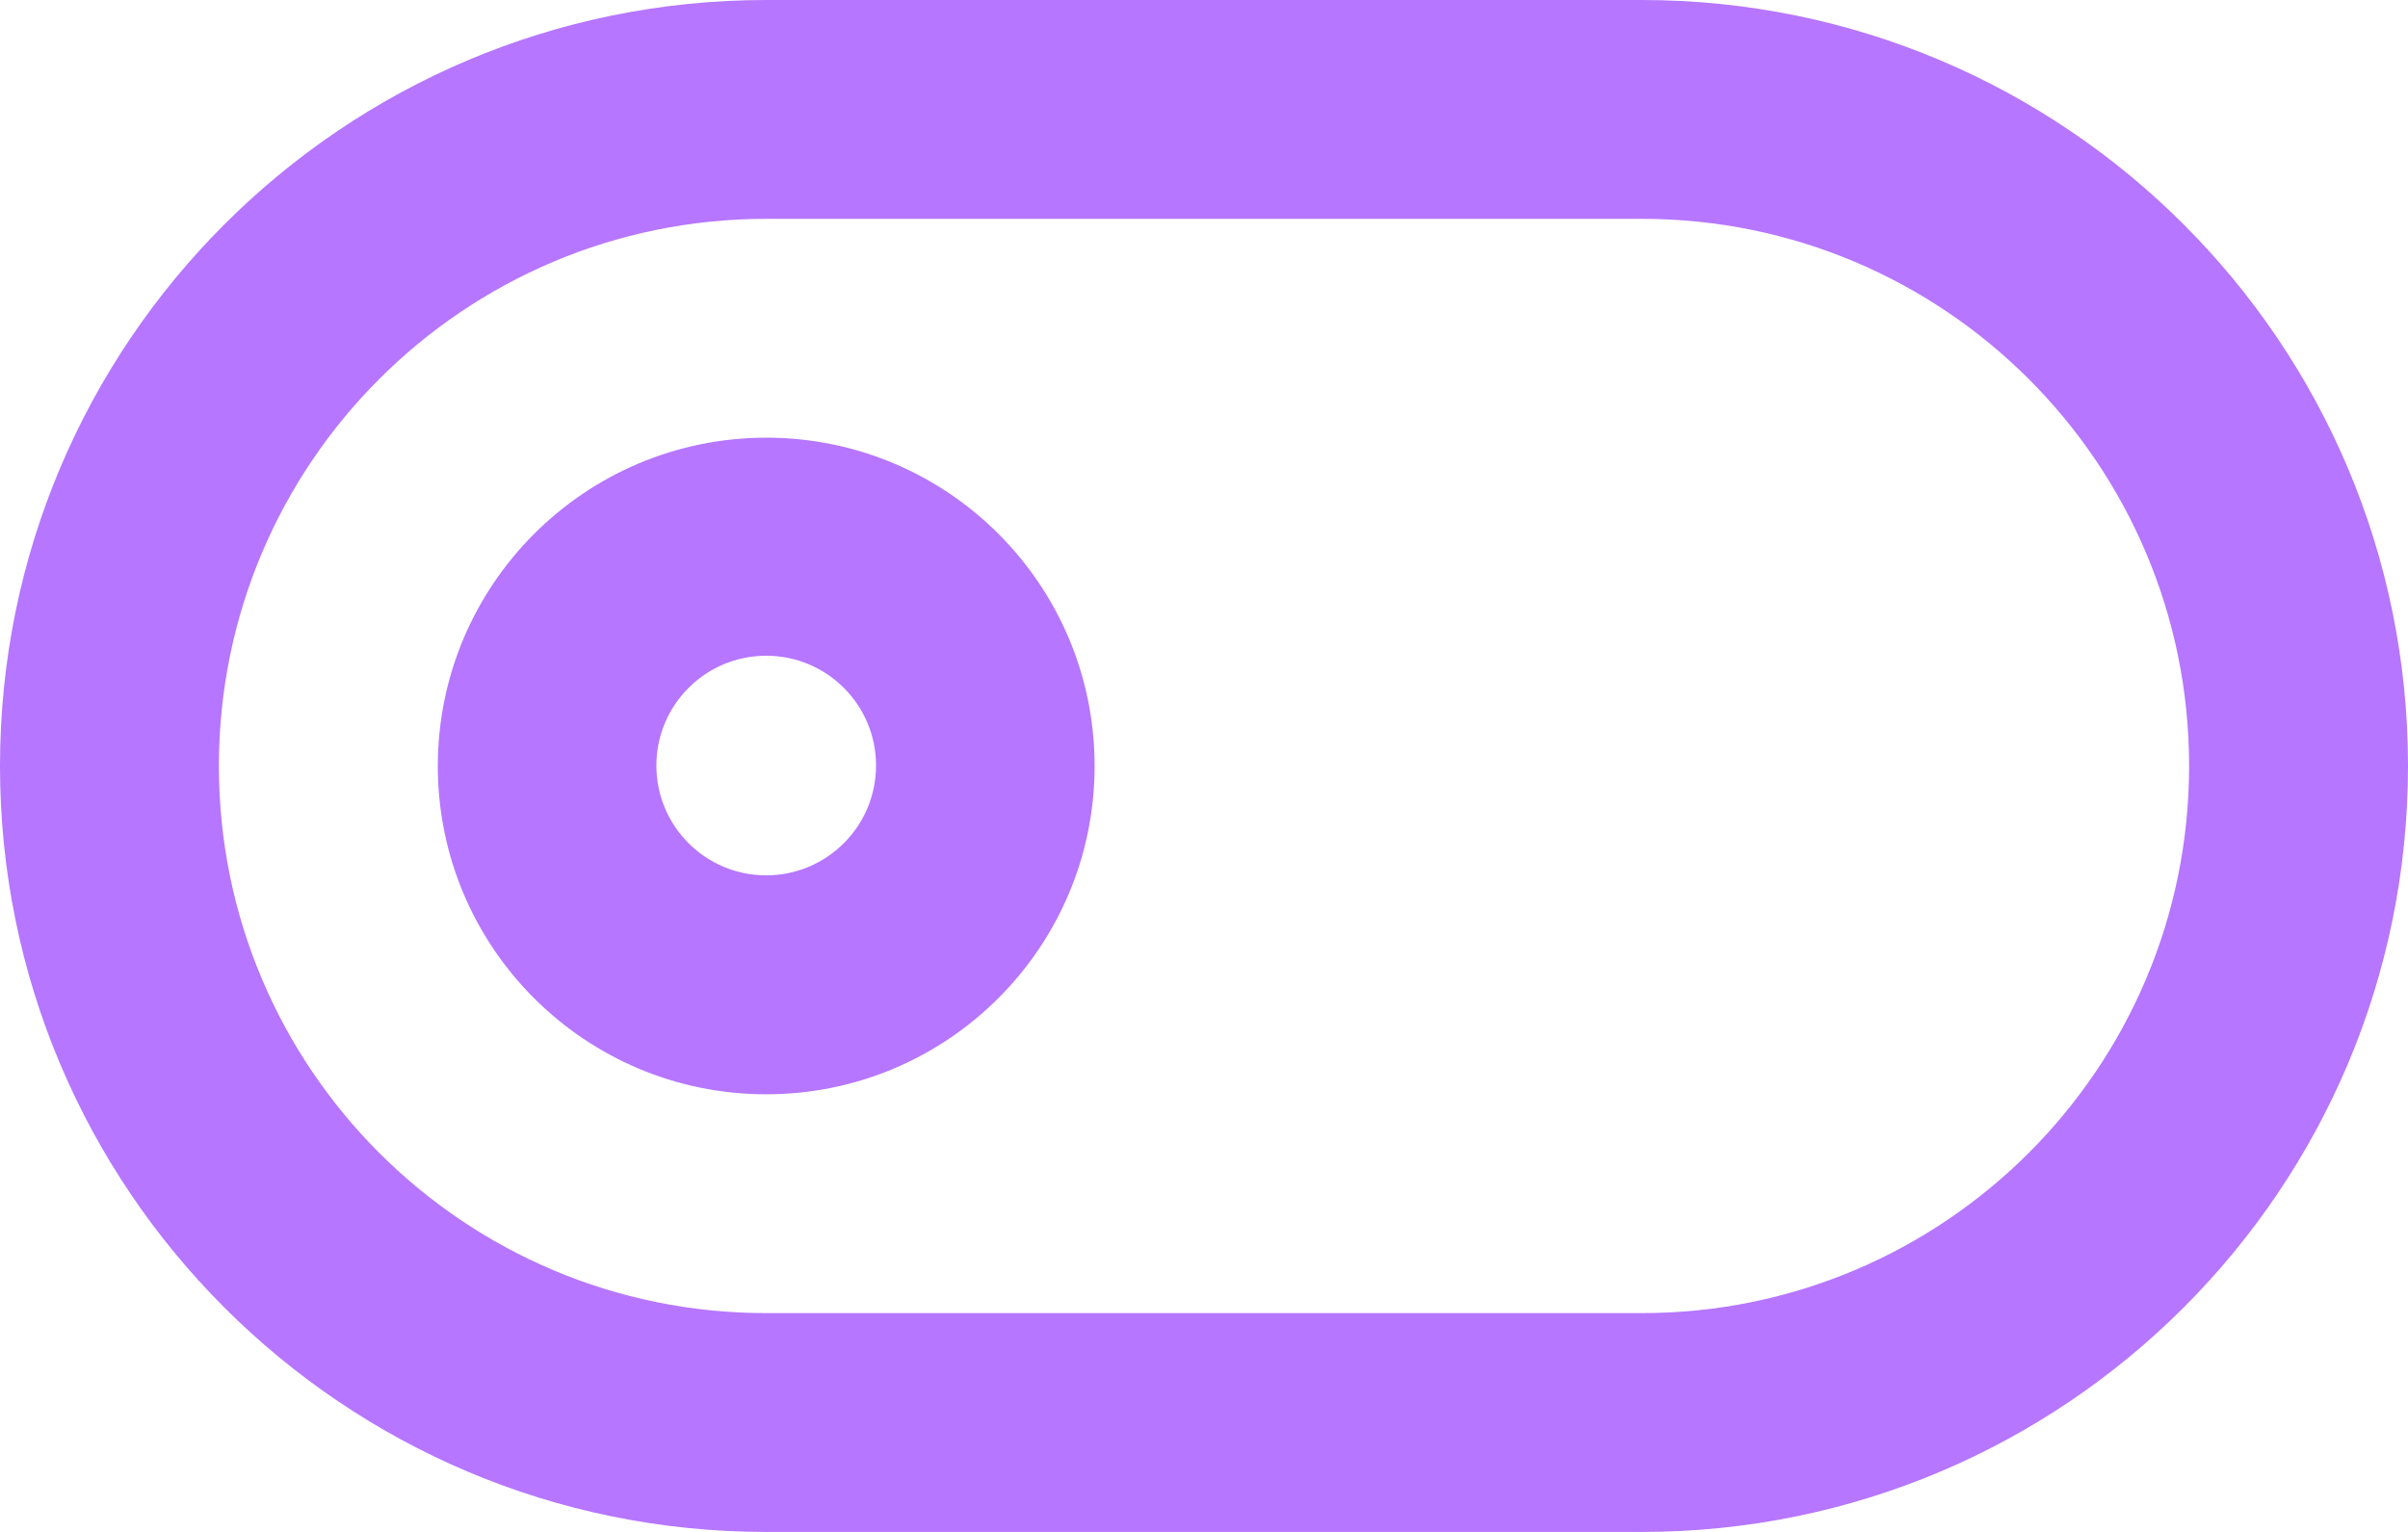
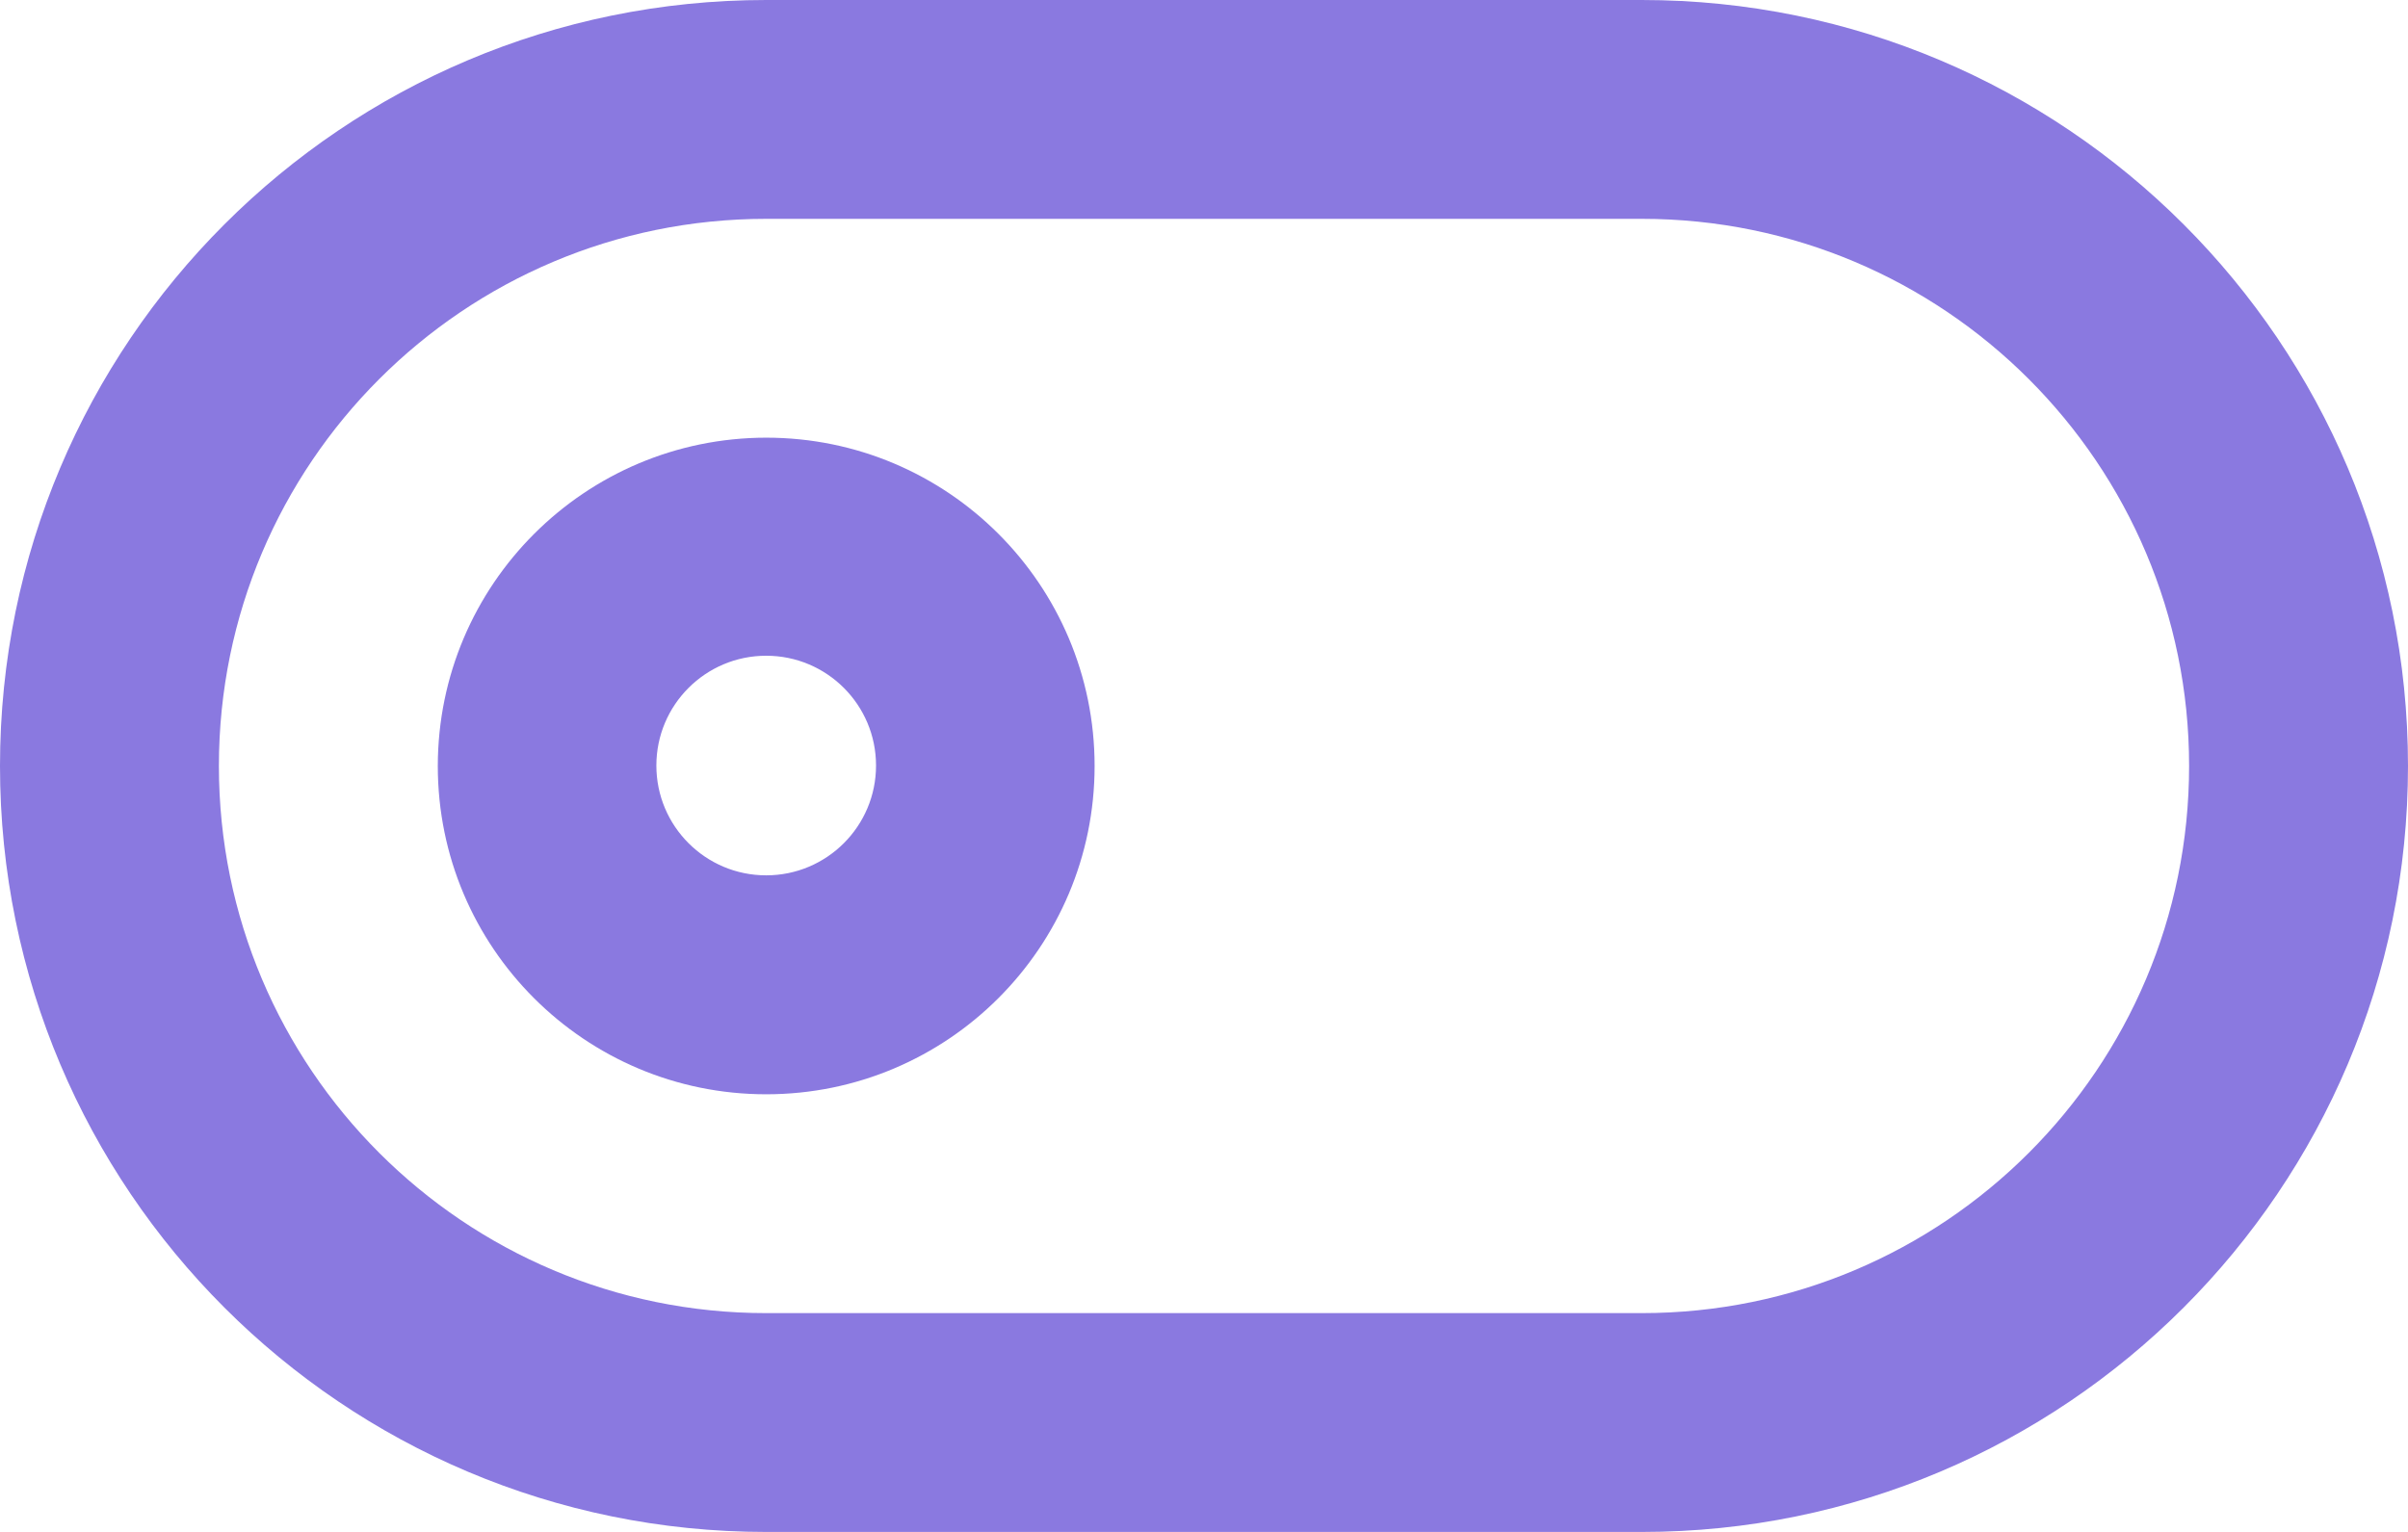
<svg xmlns="http://www.w3.org/2000/svg" width="21.924" height="13.952" viewBox="0 0 21.924 13.952">
  <g id="Group_56" data-name="Group 56" transform="translate(-1 -5)">
-     <path id="Rectangle_24" data-name="Rectangle 24" d="M5.976-1h7.972a6.976,6.976,0,0,1,0,13.952H5.976A6.976,6.976,0,0,1,5.976-1Zm7.972,11.959a4.983,4.983,0,0,0,0-9.966H5.976a4.983,4.983,0,0,0,0,9.966Z" transform="translate(2 6)" fill="#b676ff" />
-     <path id="Ellipse_5" data-name="Ellipse 5" d="M1.99-1A2.99,2.99,0,1,1-1,1.99,2.993,2.993,0,0,1,1.99-1Zm0,3.986a1,1,0,1,0-1-1A1,1,0,0,0,1.99,2.986Z" transform="translate(5.986 9.986)" fill="#b676ff" />
+     <path id="Rectangle_24" data-name="Rectangle 24" d="M5.976-1h7.972a6.976,6.976,0,0,1,0,13.952H5.976A6.976,6.976,0,0,1,5.976-1Zm7.972,11.959a4.983,4.983,0,0,0,0-9.966H5.976a4.983,4.983,0,0,0,0,9.966Z" transform="translate(2 6)" fill="#8a79e0" />
+     <path id="Ellipse_5" data-name="Ellipse 5" d="M1.99-1A2.99,2.99,0,1,1-1,1.99,2.993,2.993,0,0,1,1.99-1Zm0,3.986a1,1,0,1,0-1-1A1,1,0,0,0,1.99,2.986Z" transform="translate(5.986 9.986)" fill="#8a79e0" />
  </g>
</svg>
